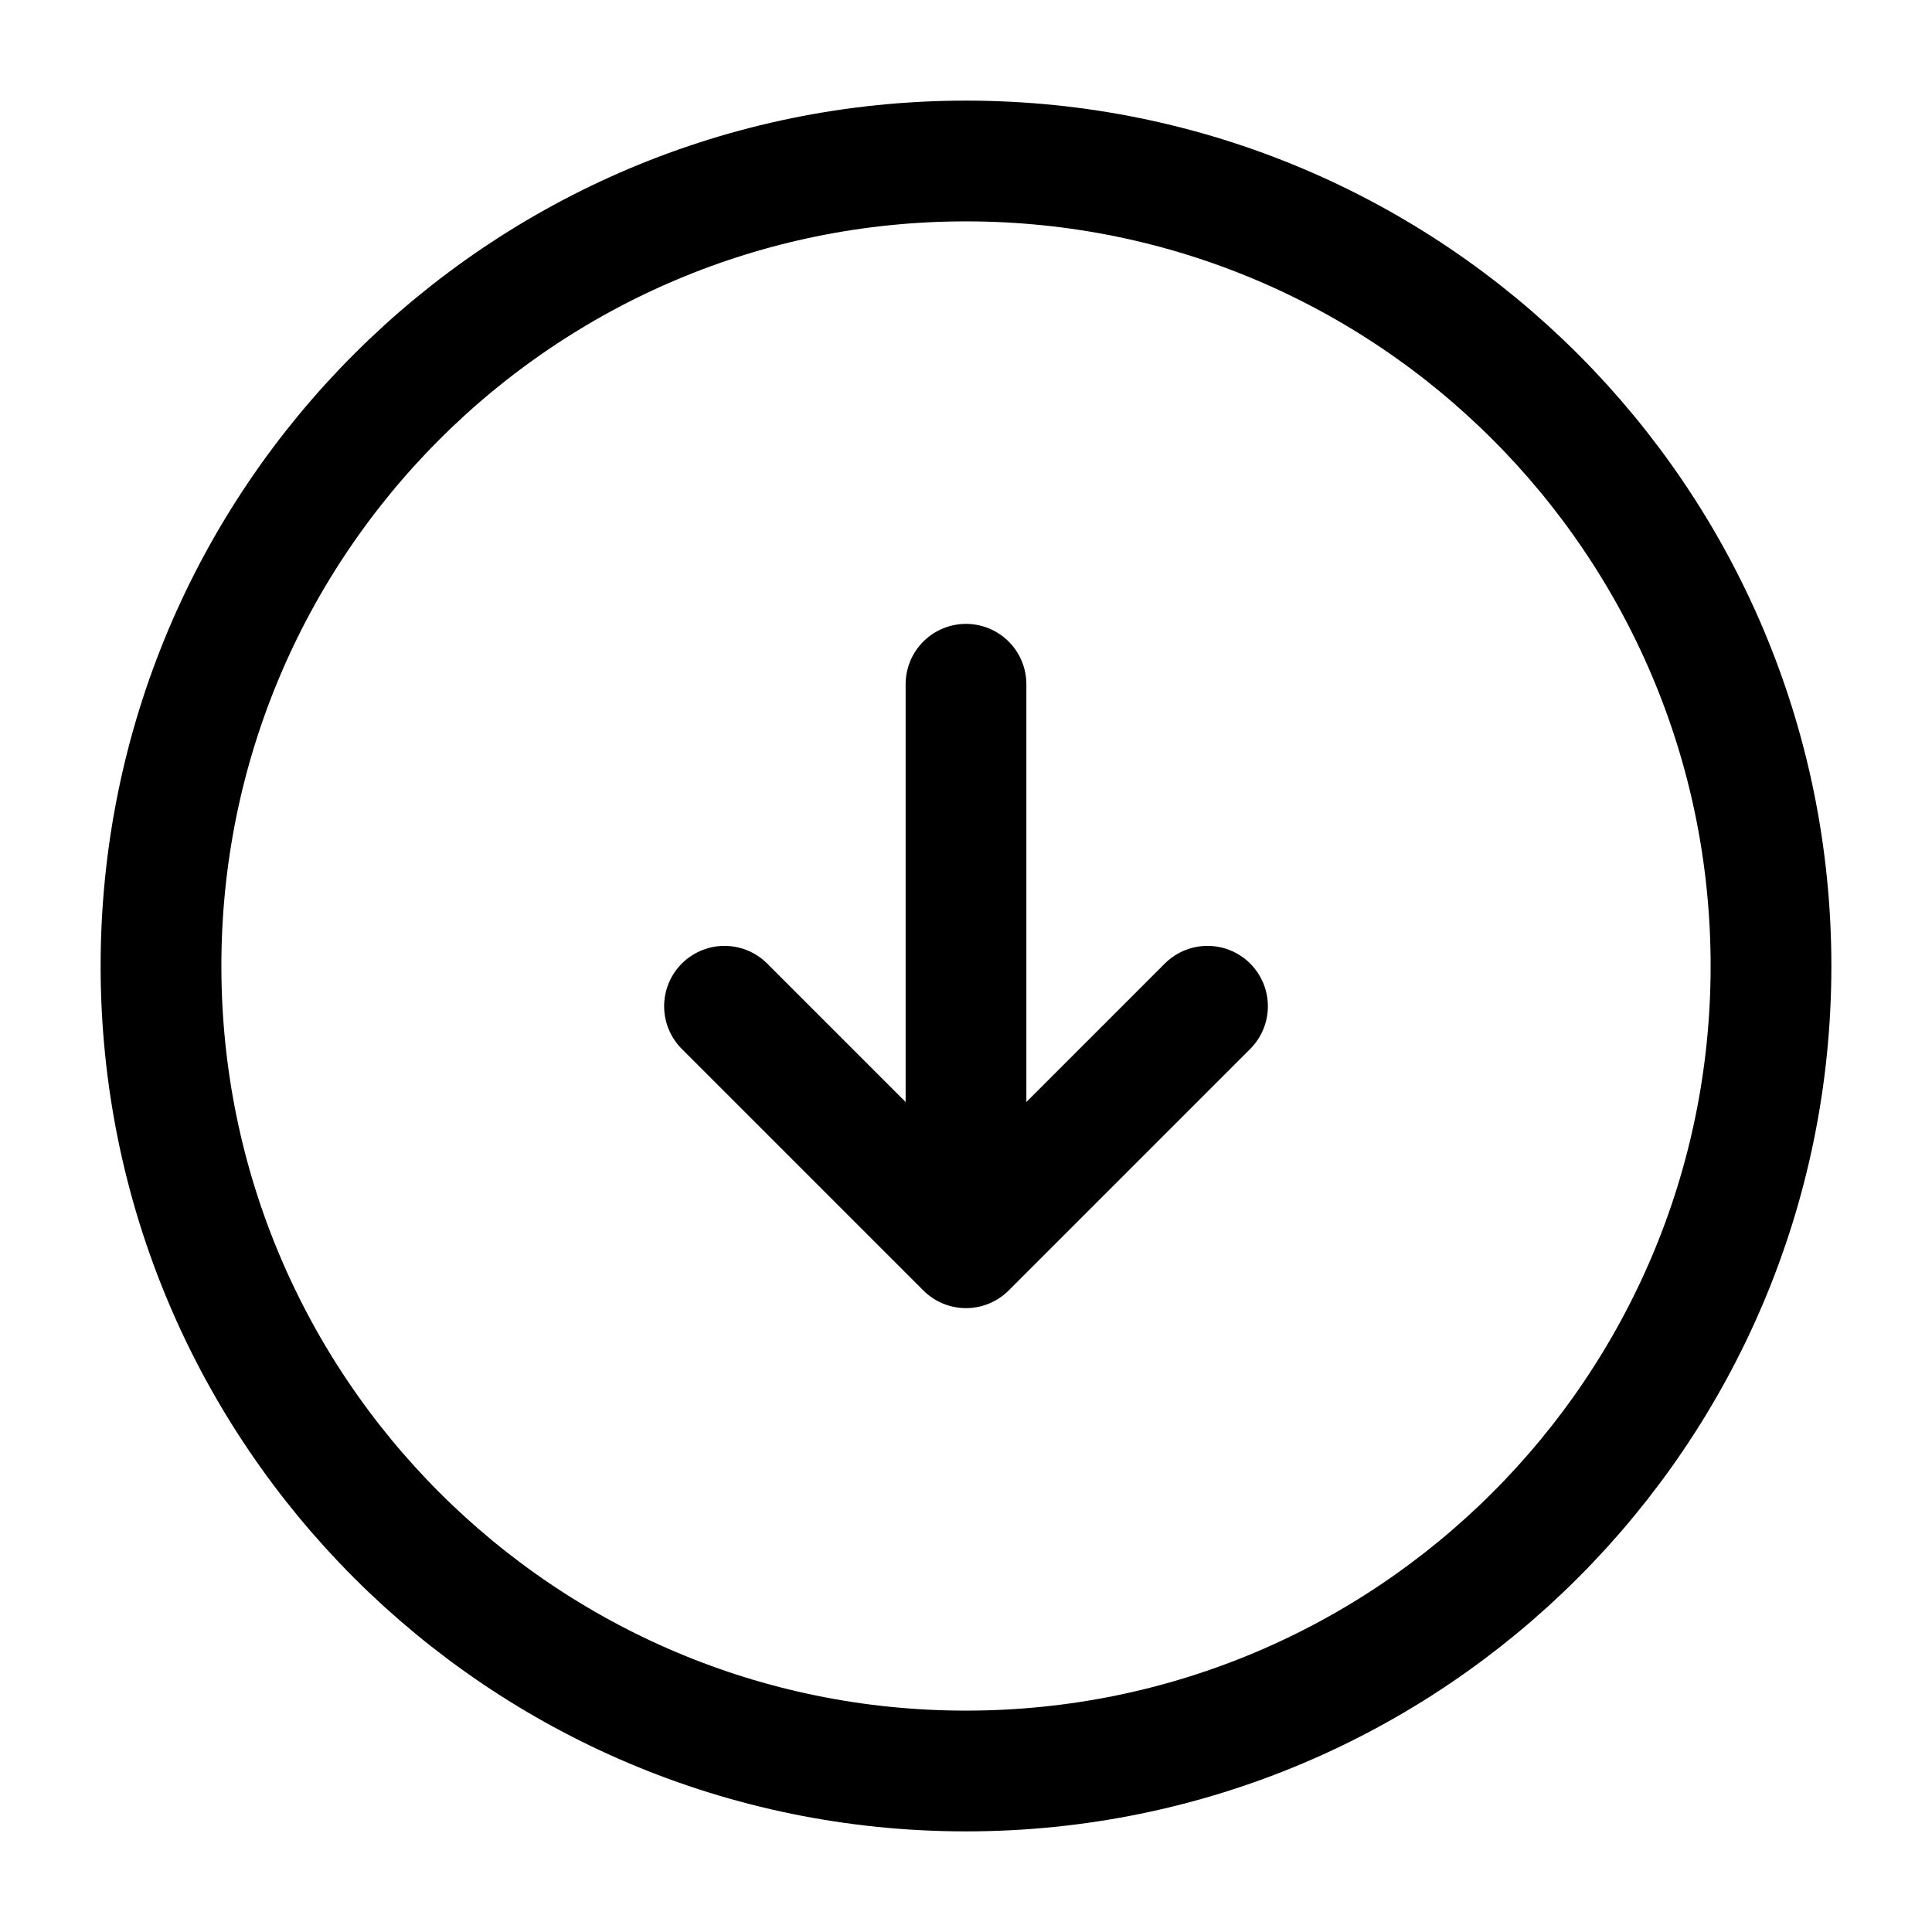
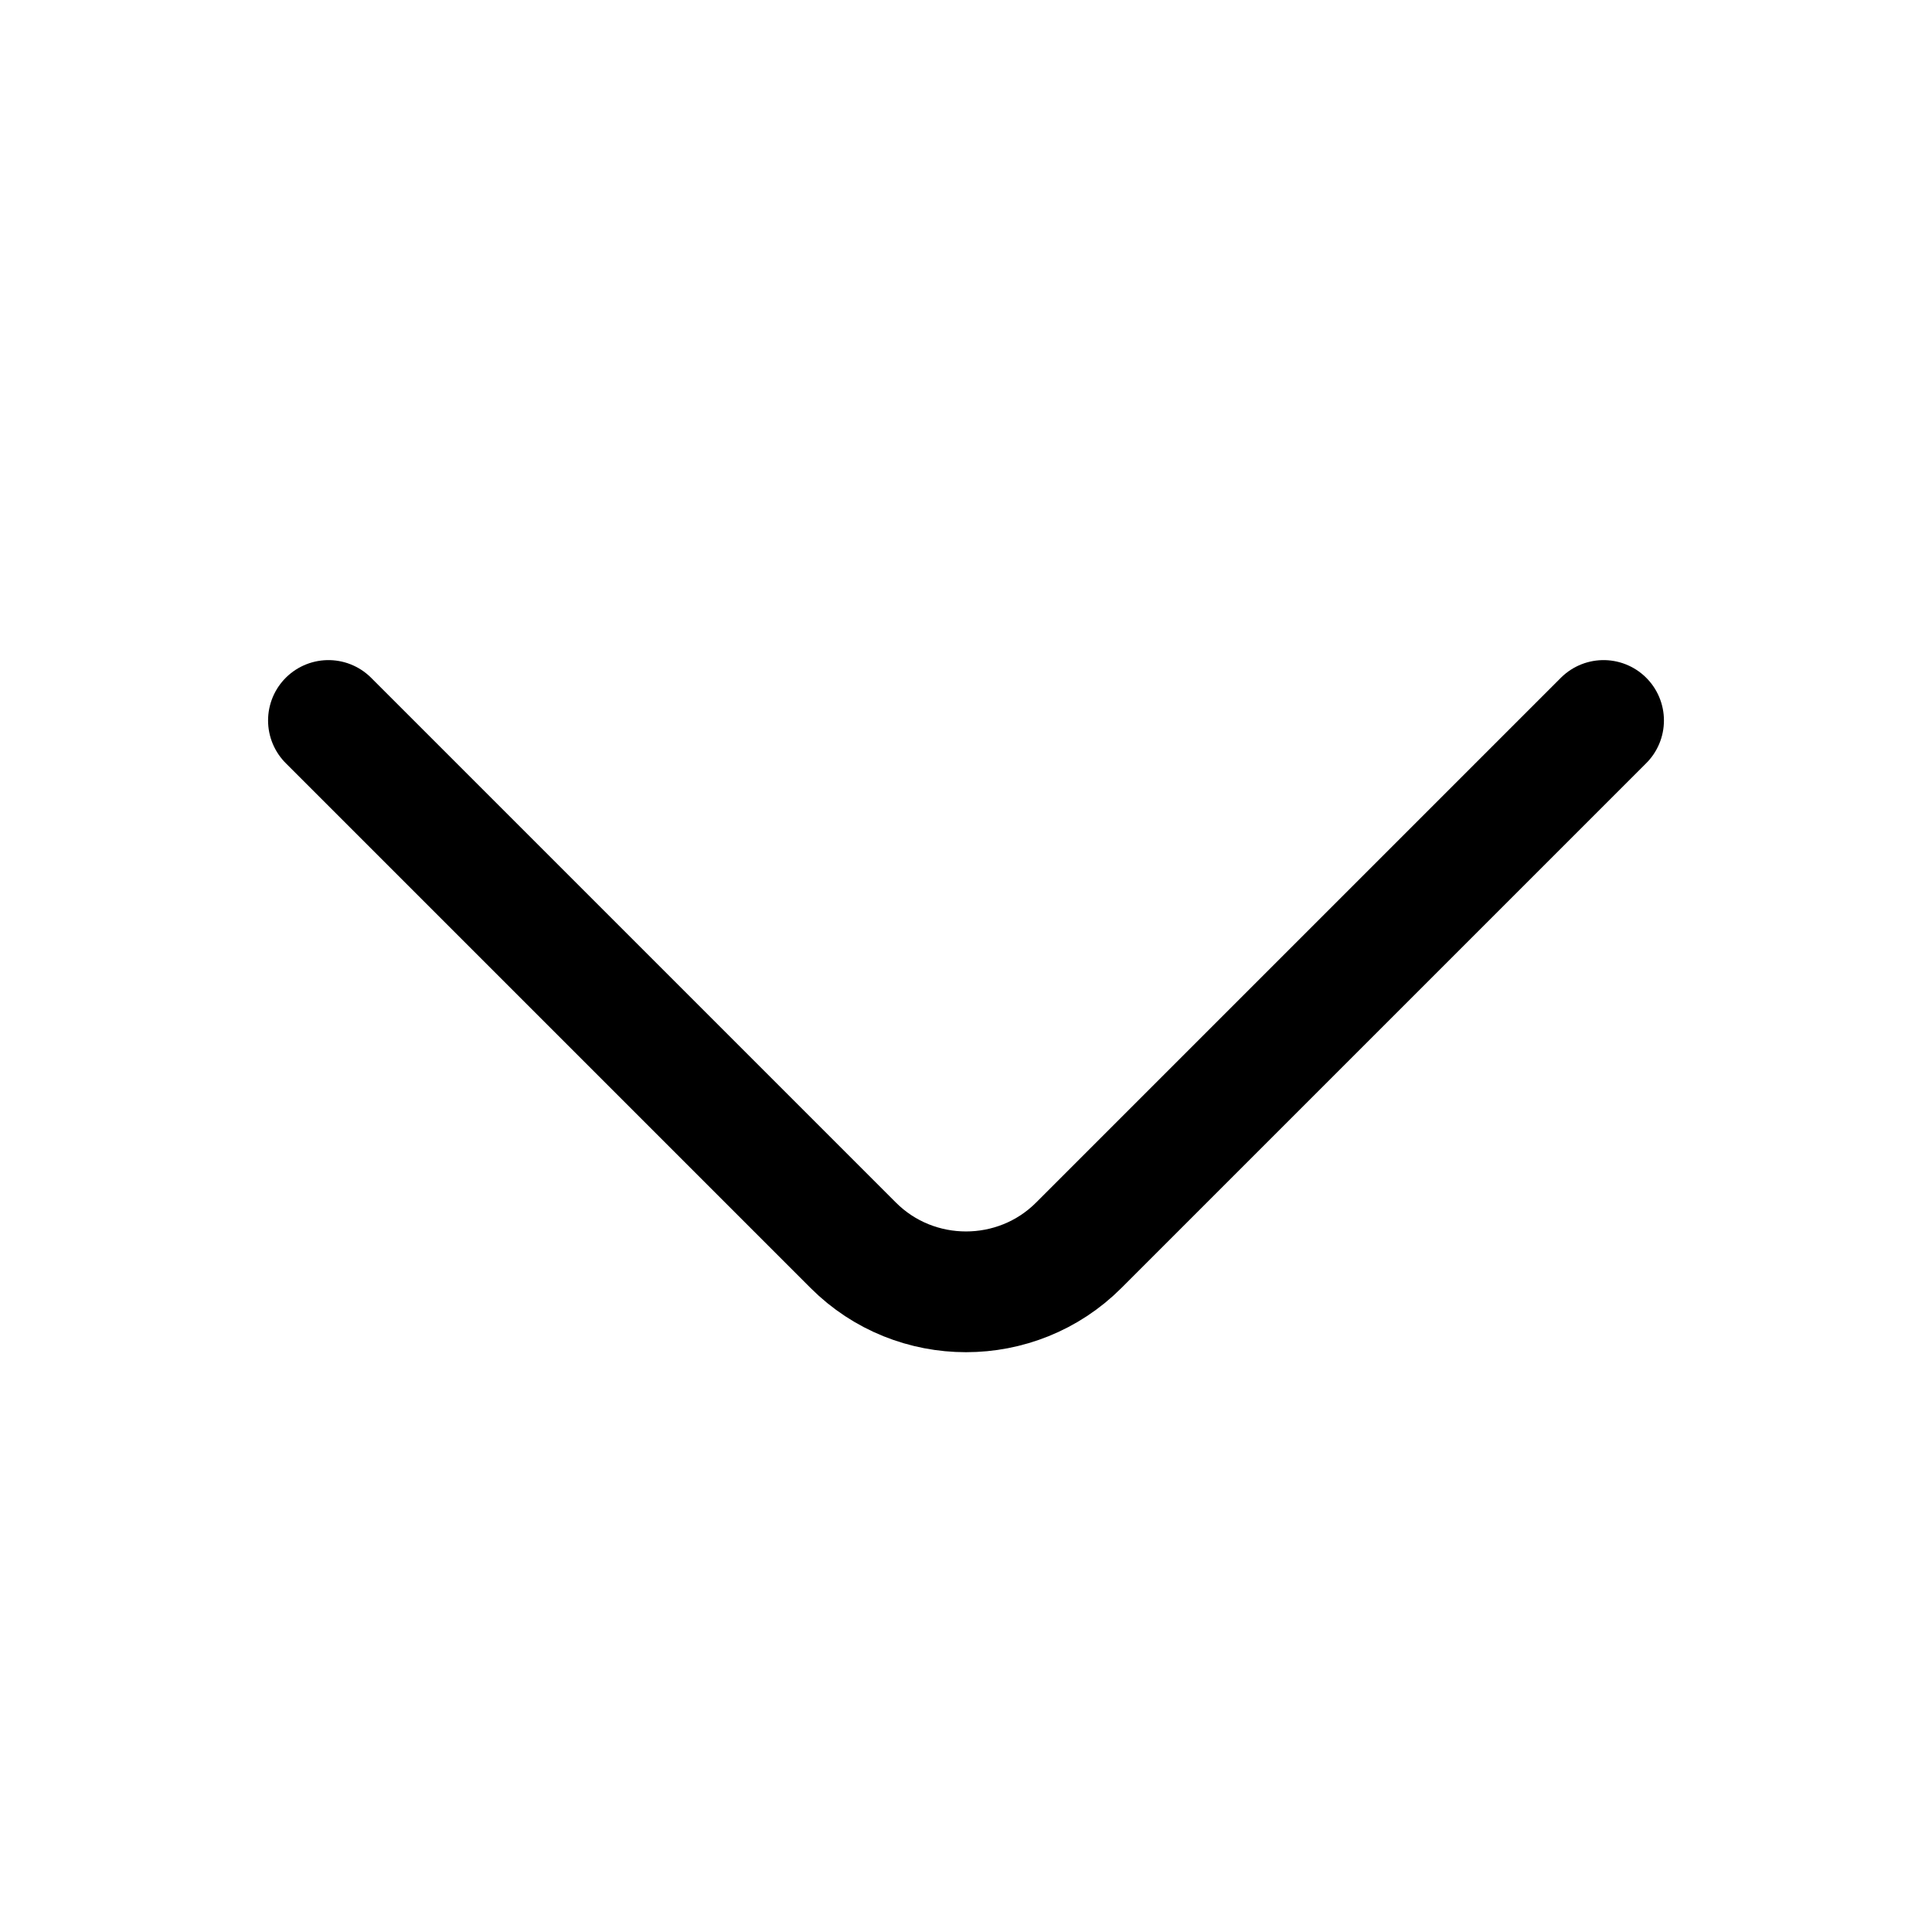
<svg xmlns="http://www.w3.org/2000/svg" viewBox="0 0 24 24" fill="none">
-   <path d="M12 22C17.523 22 22 17.523 22 12C22 6.477 17.523 2 12 2C6.477 2 2 6.477 2 12C2 17.523 6.477 22 12 22Z" stroke="currentColor" stroke-width="1.5" stroke-linecap="round" stroke-linejoin="round" />
-   <path d="M12 8.5V14.5" stroke="currentColor" stroke-width="1.5" stroke-linecap="round" stroke-linejoin="round" />
-   <path d="M9 12.5L12 15.5L15 12.5" stroke="currentColor" stroke-width="1.5" stroke-linecap="round" stroke-linejoin="round" />
+   <path d="M19.92 8.95L13.4 15.47C12.63 16.24 11.37 16.24 10.6 15.47L4.08 8.95" stroke="currentColor" stroke-width="1.5" stroke-miterlimit="10" stroke-linecap="round" stroke-linejoin="round" />
</svg>
